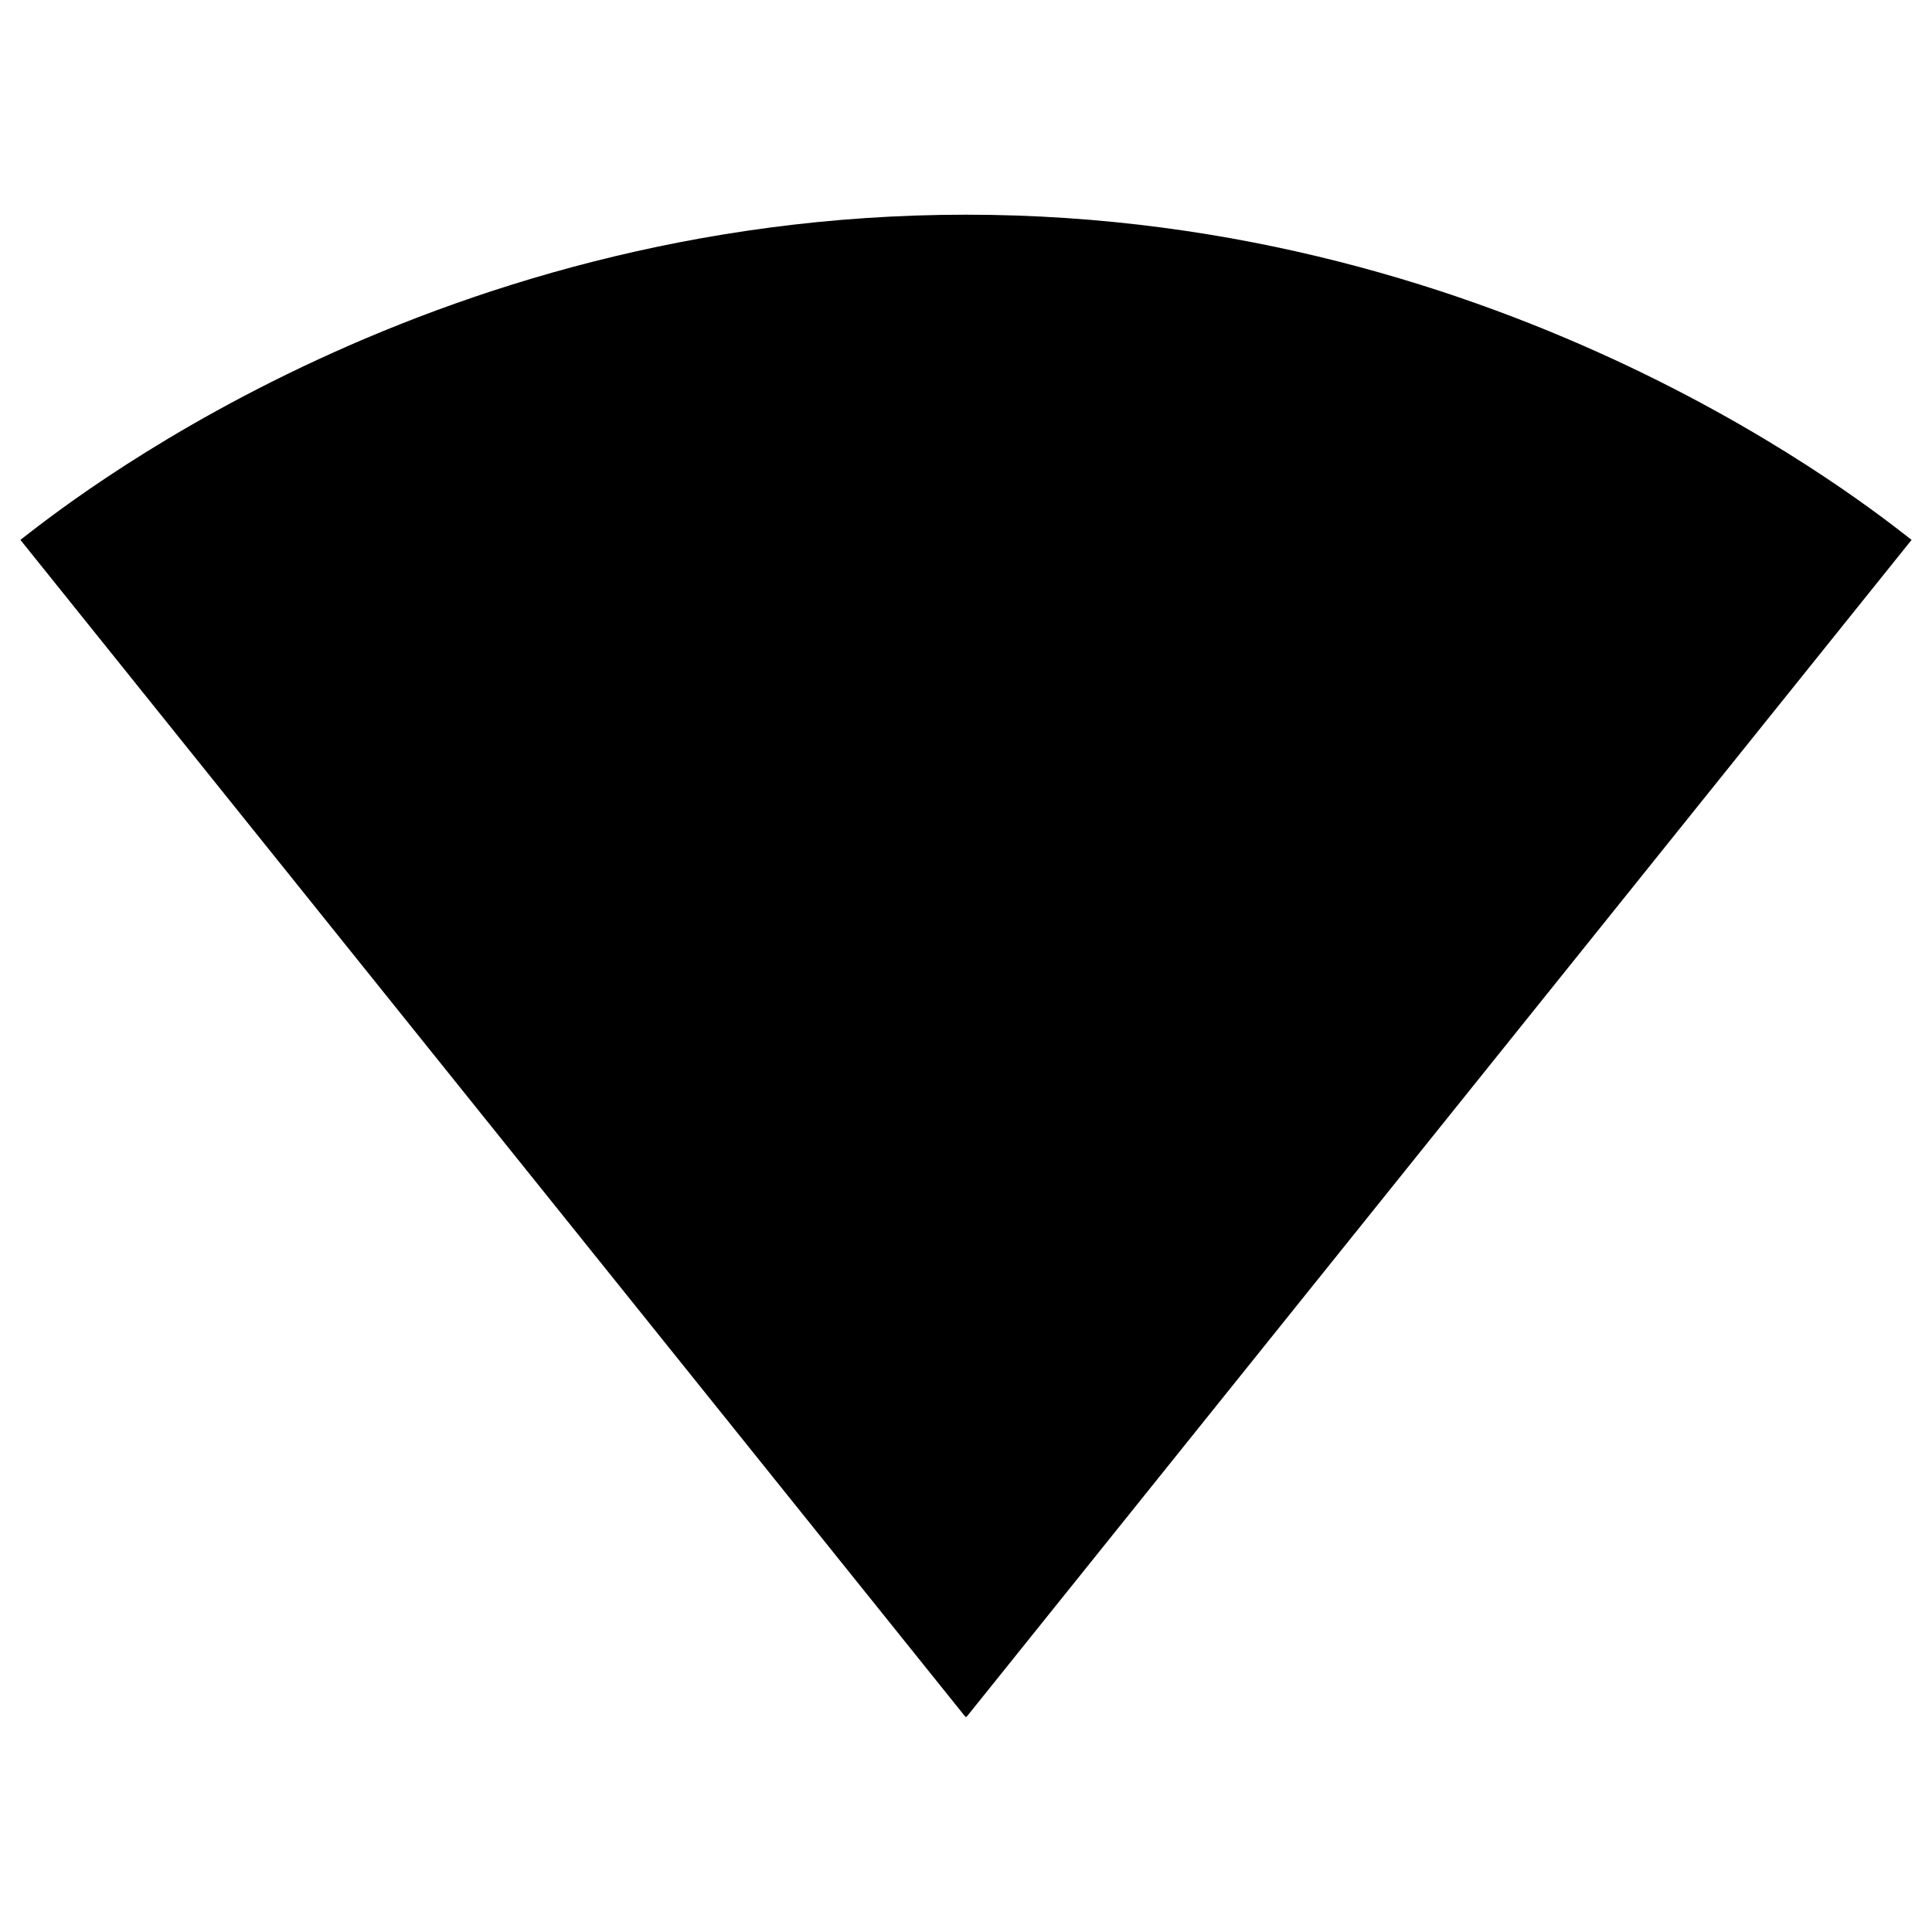
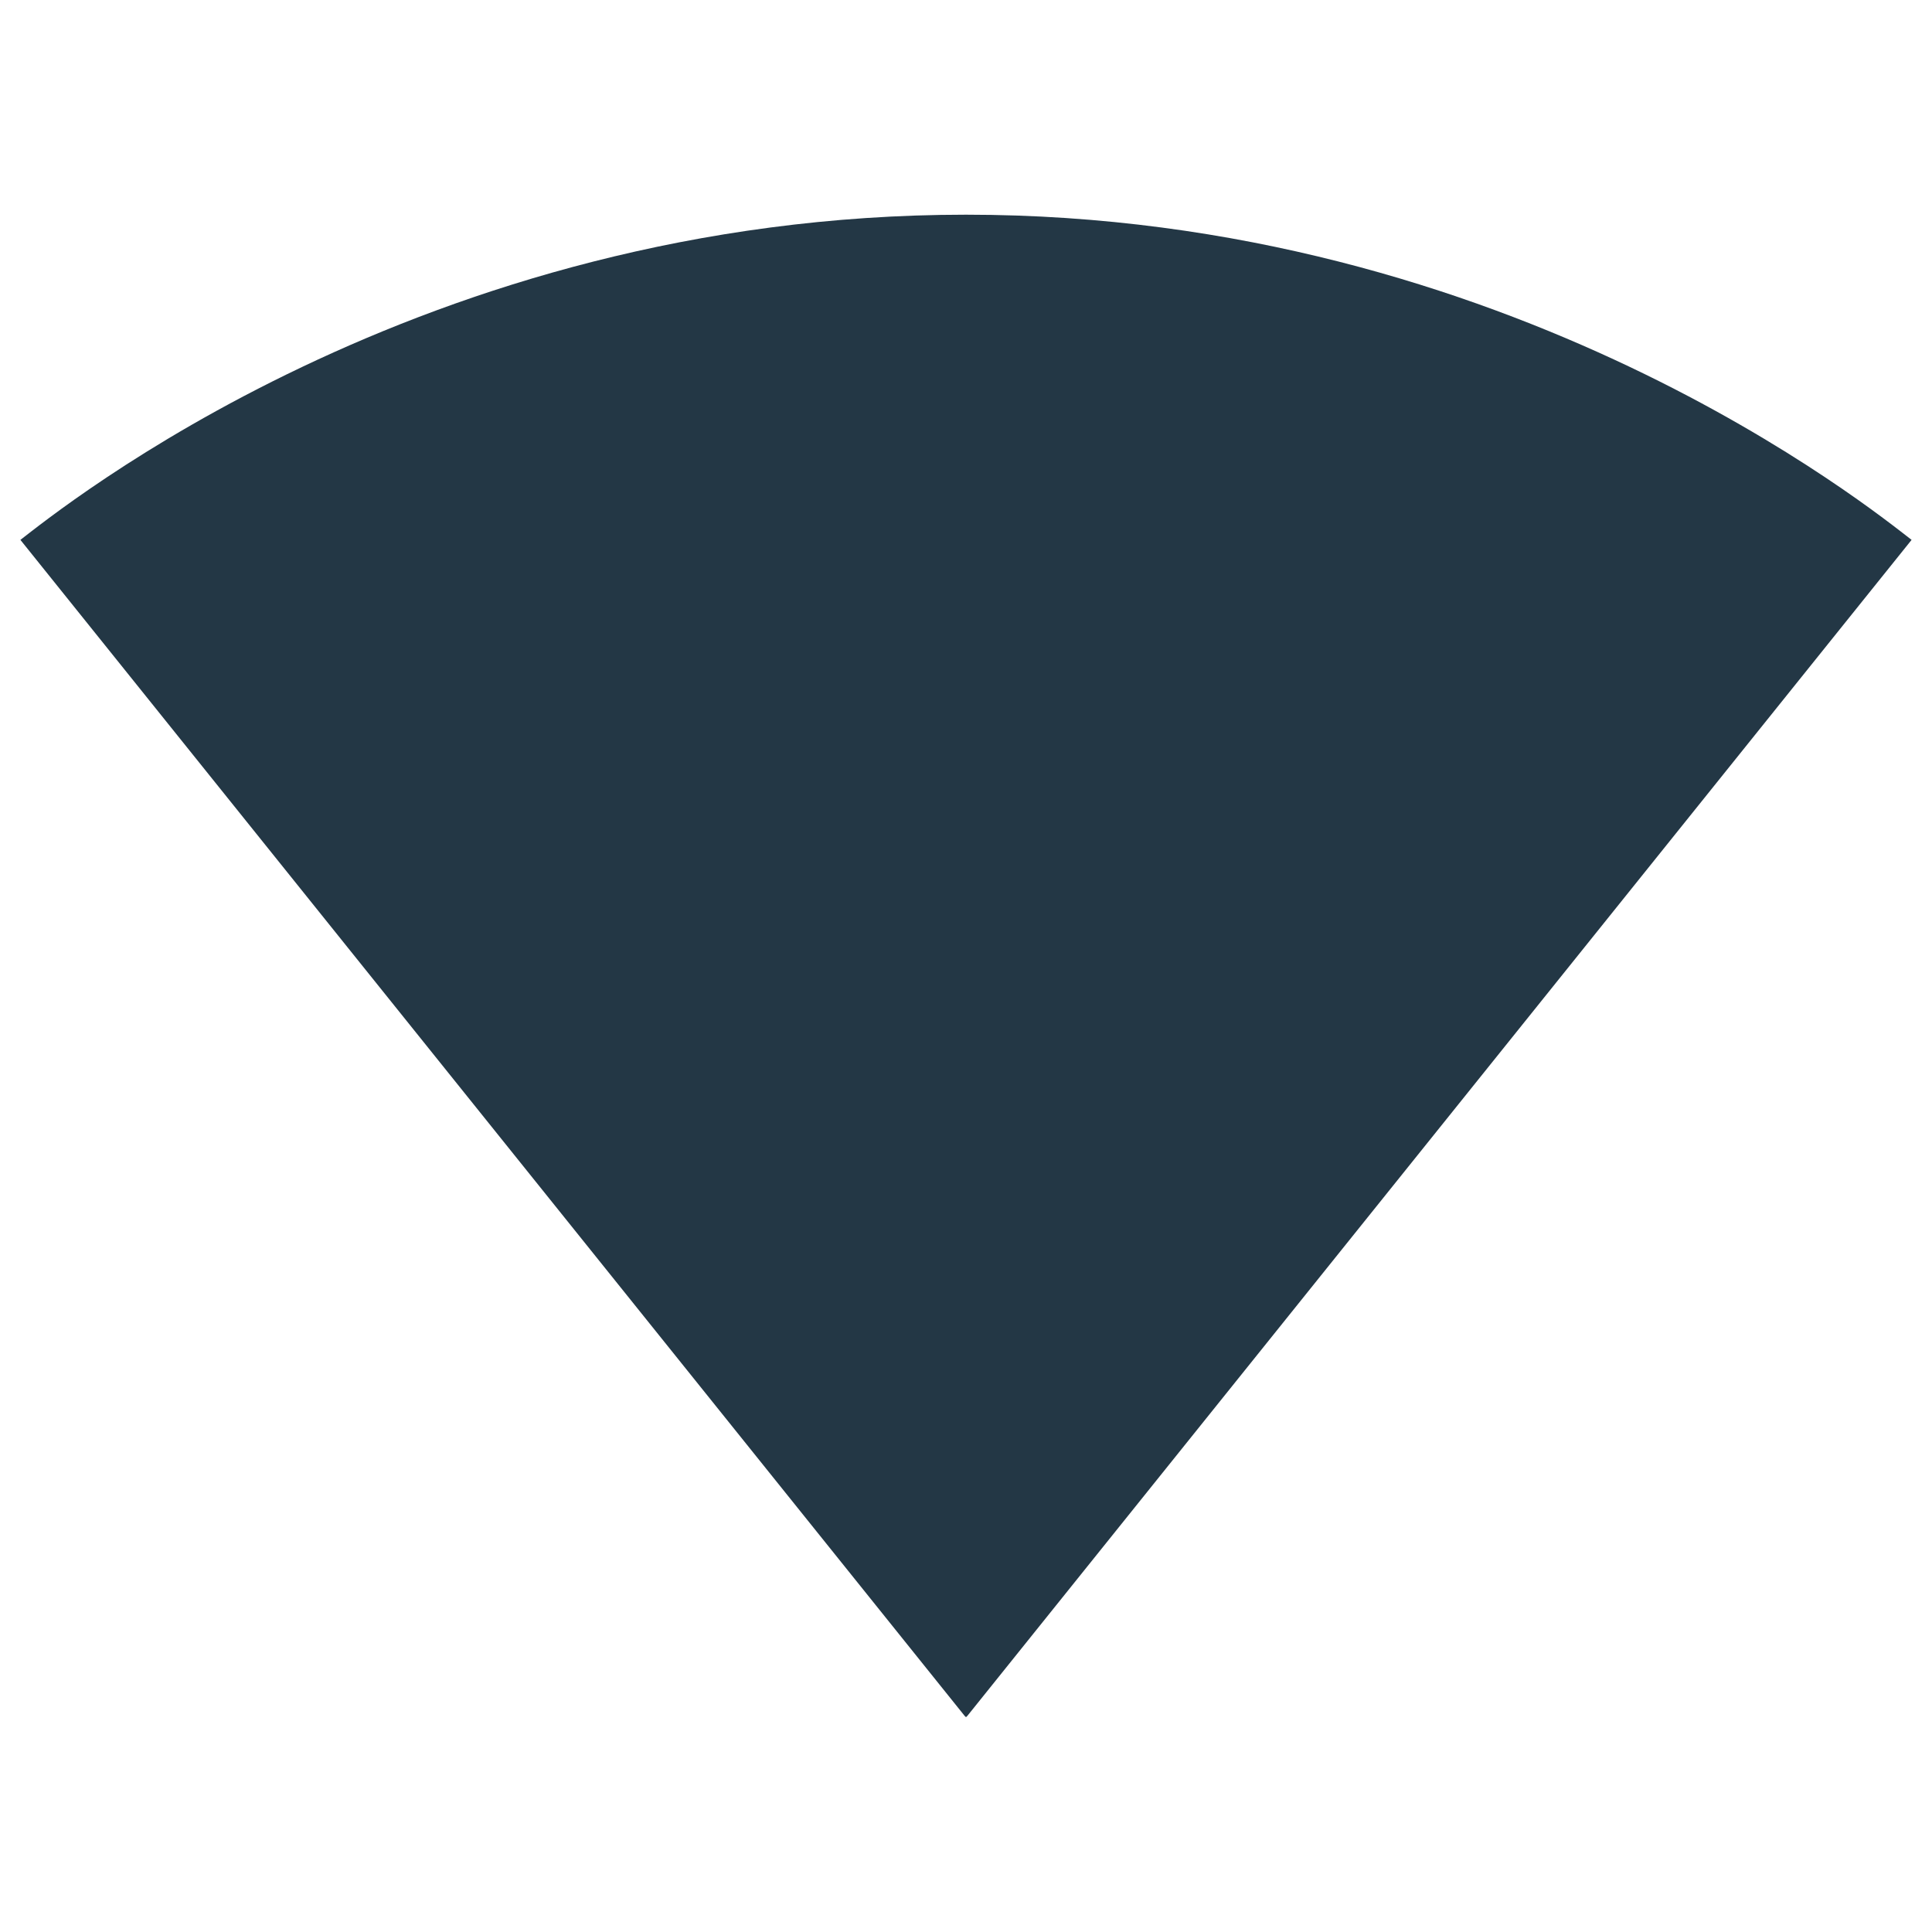
- <svg xmlns="http://www.w3.org/2000/svg" fill="currentColor" width="16px" height="16px" viewBox="0 0 16 16" version="1.1">
-   <path d="M0 0h24v24H0z" fill="none" />
-   <path d="M8,1.778 C12.516,1.778 15.529,4.24 15.831,4.471 L15.831,4.471 L8.009,14.213 L8.007,14.213 L8,14.222 L7.993,14.213 L7.991,14.213 L0.169,4.471 C0.471,4.24 3.484,1.778 8,1.778 Z" id="Combined-Shape" />
+ <svg xmlns="http://www.w3.org/2000/svg" width="16px" height="16px" viewBox="0 0 16 16" version="1.1">
+   <g id="Icons/Device/signal-wifi-1-bar" stroke="none" stroke-width="1" fill="none" fill-rule="evenodd">
+     <rect id="Spacer" x="0" y="0" width="16" height="16" />
+     <path d="M8,1.778 C12.516,1.778 15.529,4.24 15.831,4.471 L15.831,4.471 L8.009,14.213 L8.007,14.213 L8,14.222 L7.993,14.213 L7.991,14.213 L0.169,4.471 C0.471,4.24 3.484,1.778 8,1.778 Z" id="Combined-Shape" fill="#233745" fill-rule="nonzero" />
+   </g>
</svg>
